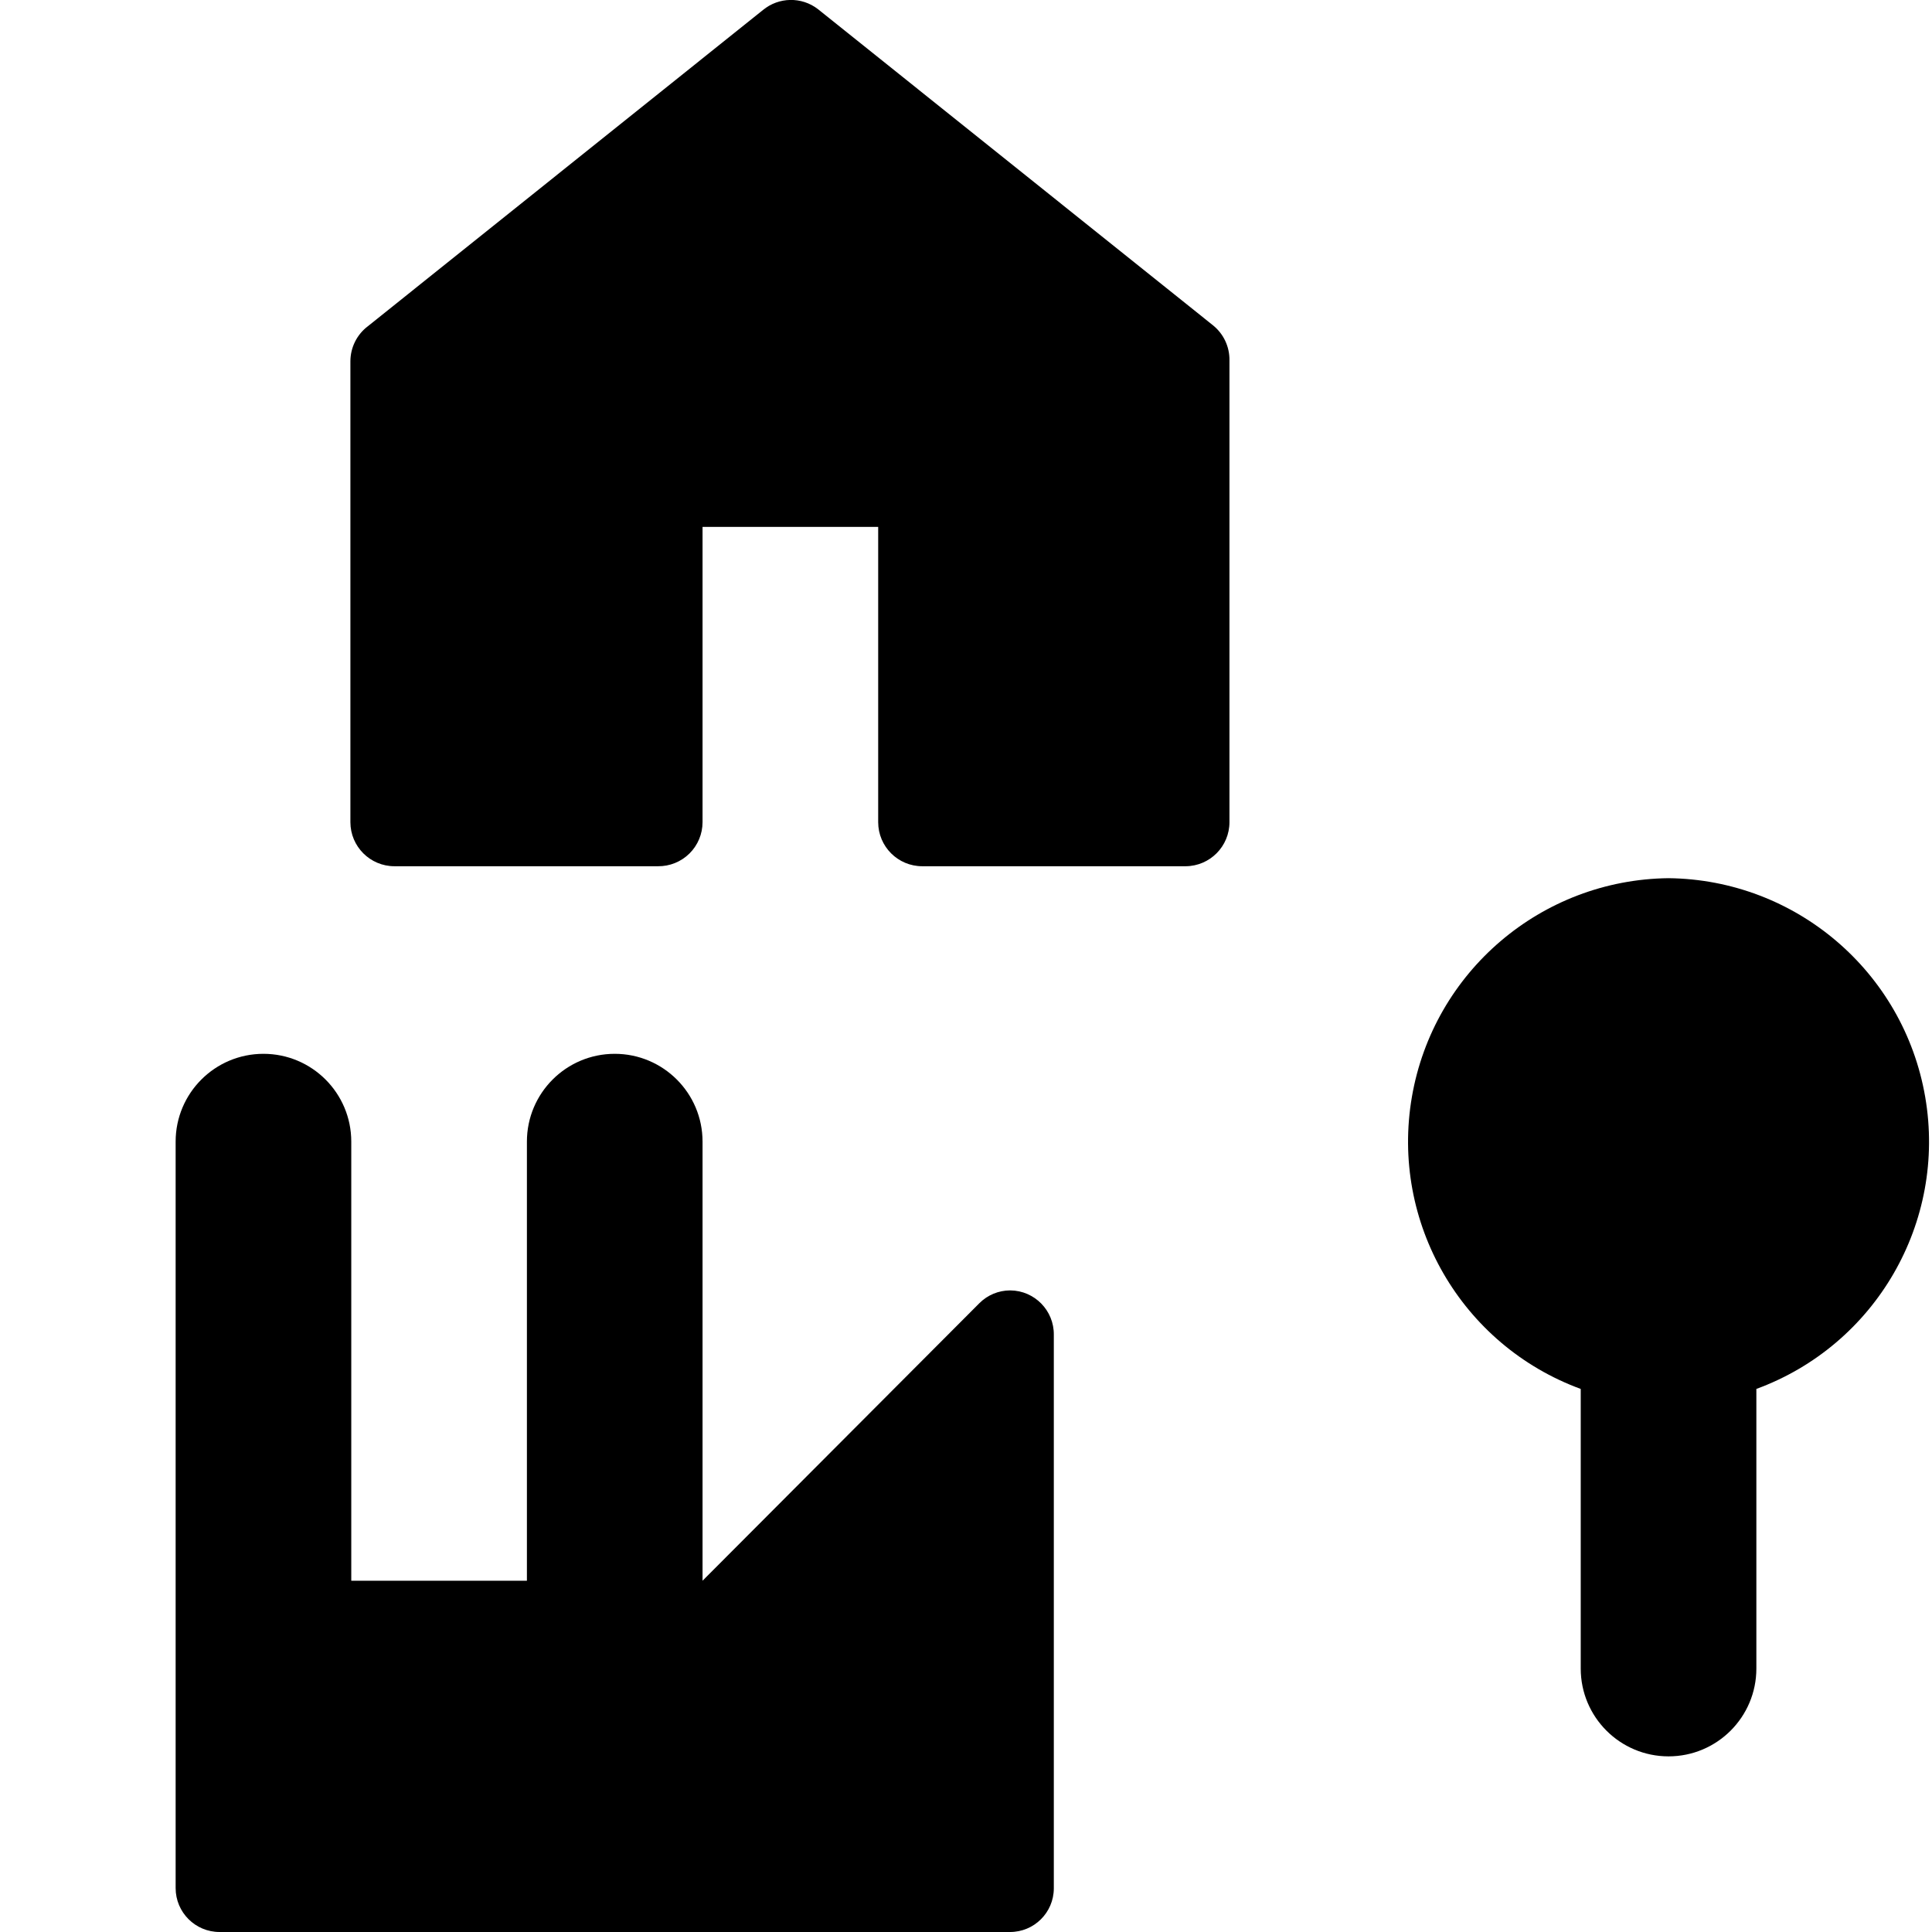
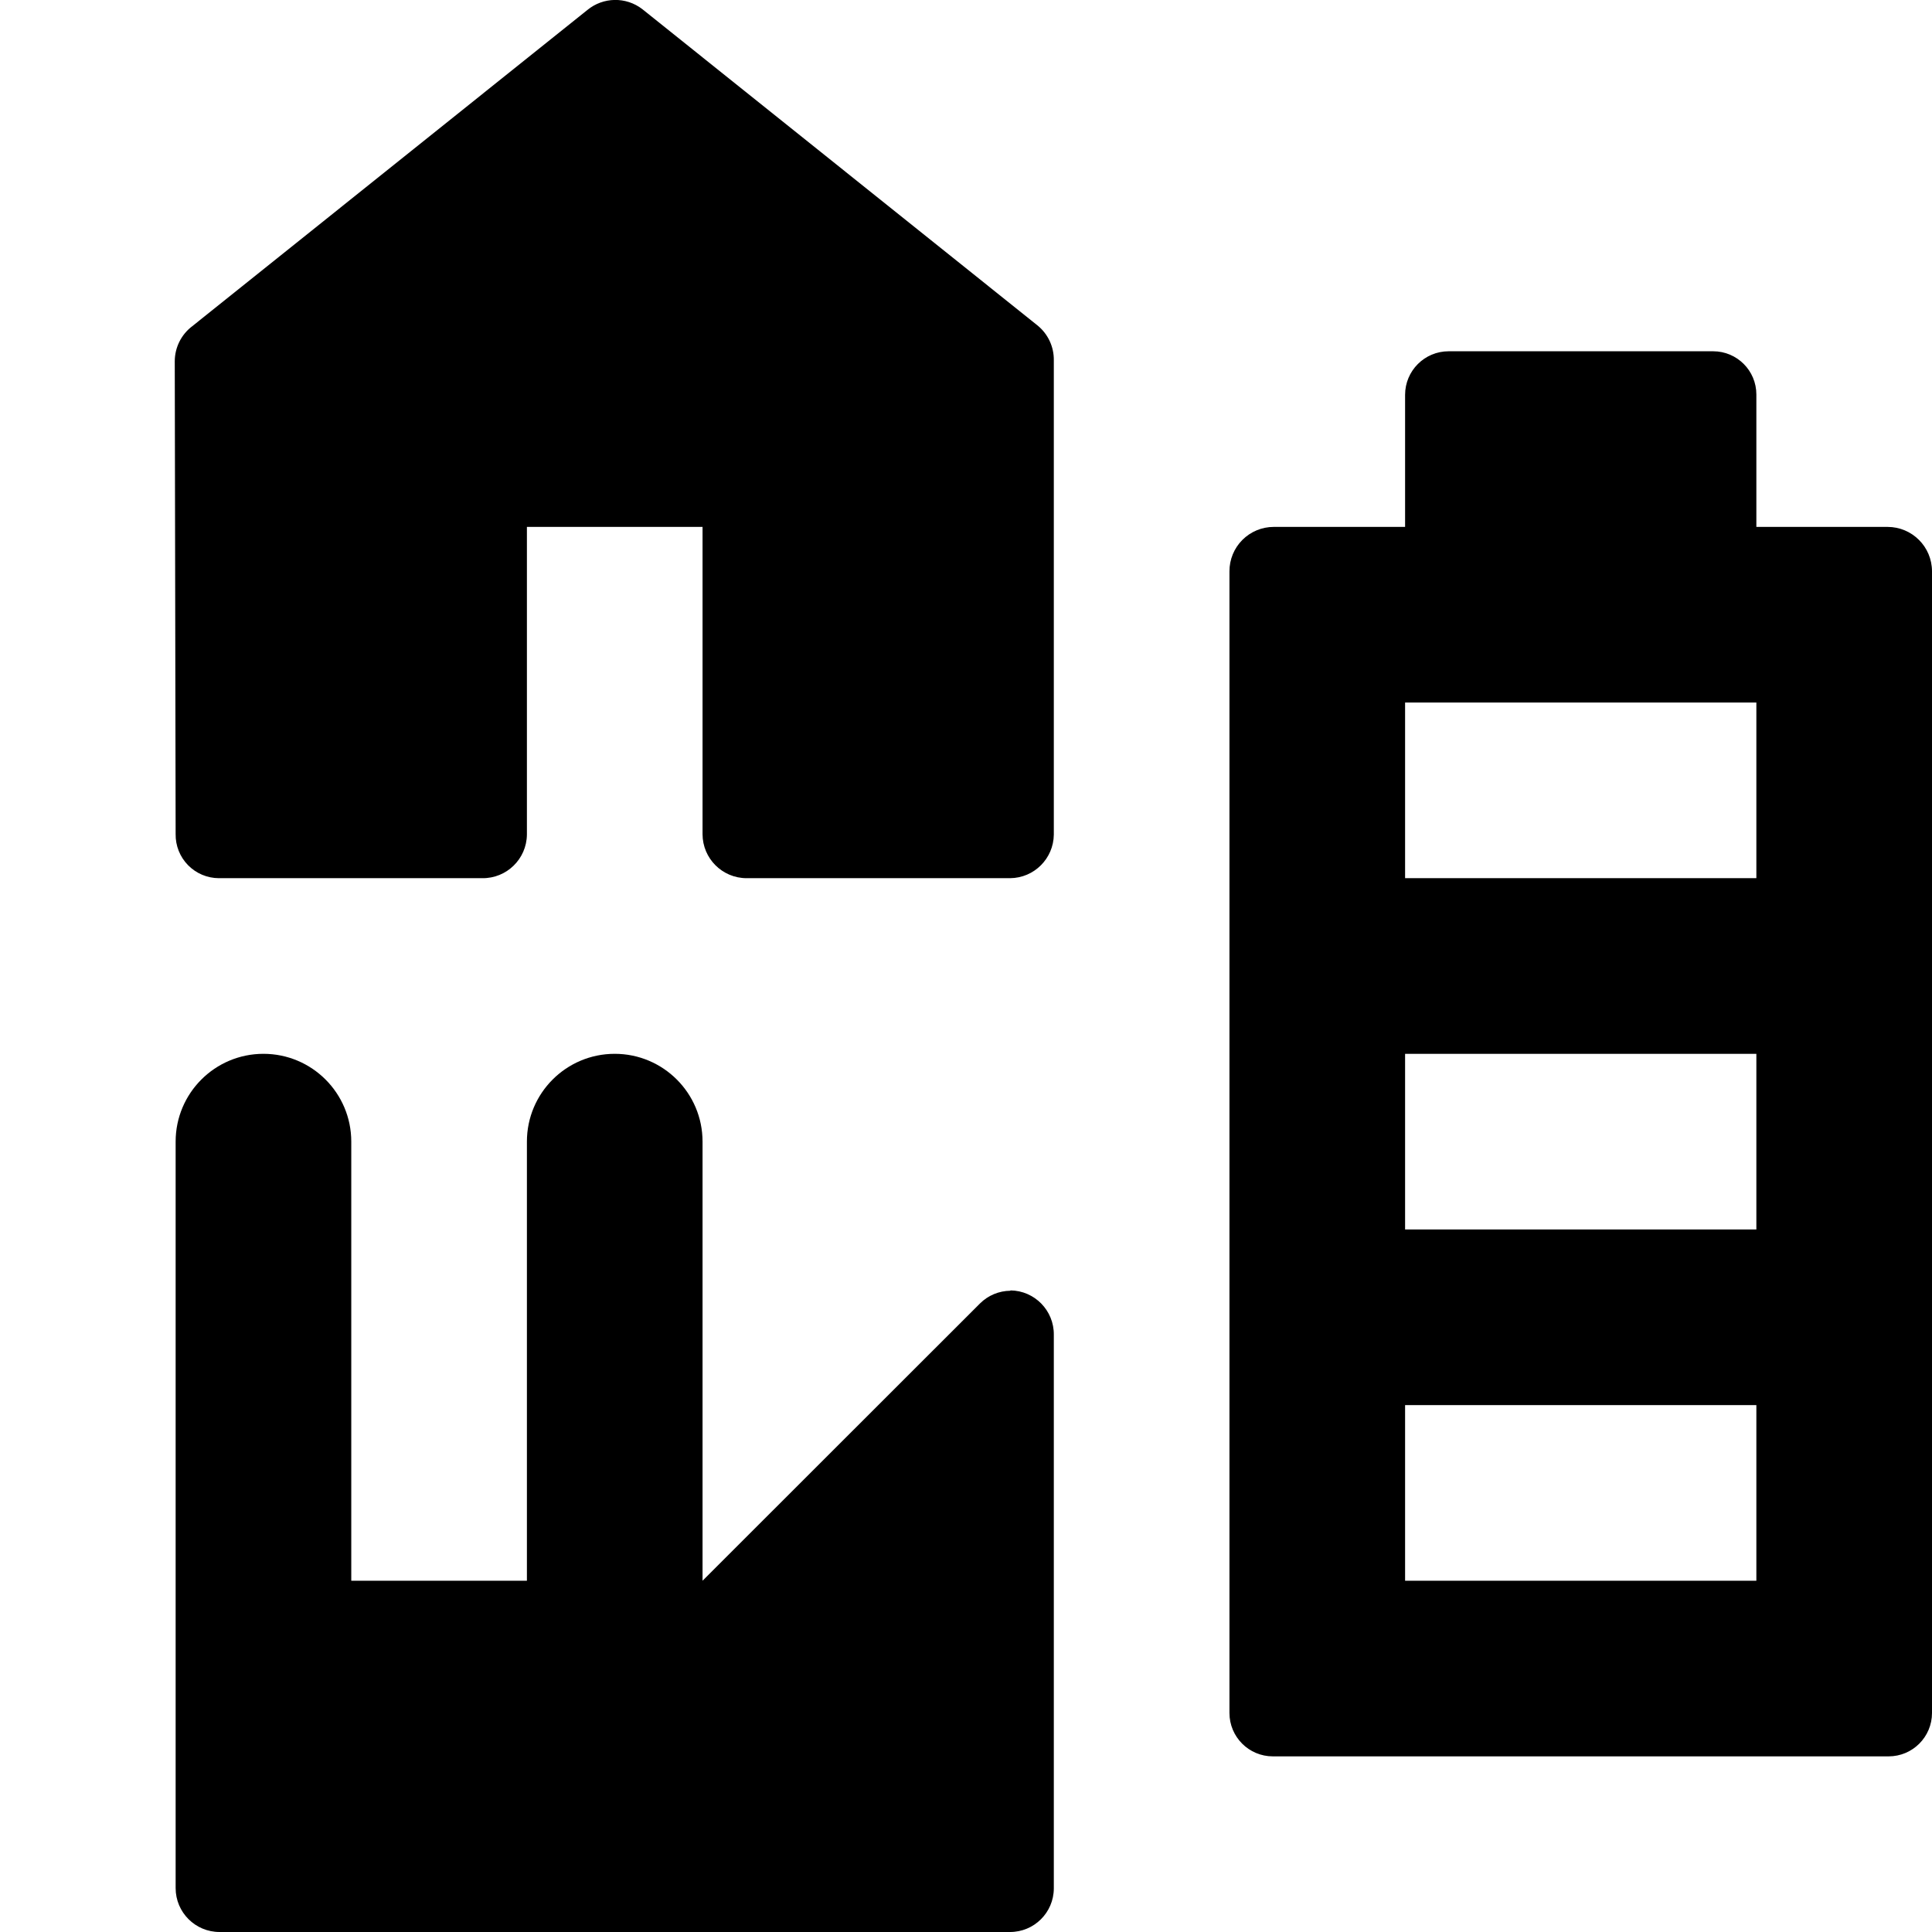
<svg xmlns="http://www.w3.org/2000/svg" id="Layer_1" data-name="Layer 1" width="11" height="11" viewBox="0 0 11 11">
-   <path d="M4.344.057l-2.249,1.8a.251.251,0,0,0-.1.2V4.681a.251.251,0,0,0,.251.251h1.5A.251.251,0,0,0,4,4.681V3H5V4.681a.251.251,0,0,0,.251.251h1.5A.251.251,0,0,0,7,4.681V2.052a.251.251,0,0,0-.094-.2L4.657.052A.251.251,0,0,0,4.344.057ZM9.5,5A1.5,1.5,0,0,0,9,7.908V9.5a.5.5,0,0,0,1,0V7.908A1.5,1.5,0,0,0,9.5,5ZM5.75,7.347a.248.248,0,0,0-.173.072h0L4,9V6.5a.5.5,0,0,0-1,0V9H2V6.5a.5.5,0,0,0-1,0v4.25a.25.25,0,0,0,.25.25h4.5A.249.249,0,0,0,6,10.752H6V7.6a.25.25,0,0,0-.247-.253h0Z" />
+   <path d="M1,4.749.995,2.057a.251.251,0,0,1,.1-.2L3.344.057A.251.251,0,0,1,3.657.052l2.249,1.8a.251.251,0,0,1,.094.2v2.7A.251.251,0,0,1,5.751,5h-1.5A.251.251,0,0,1,4,4.749V3H3V4.752A.251.251,0,0,1,2.746,5h-1.5A.247.247,0,0,1,1,4.749Zm4.753,2.6h0a.248.248,0,0,0-.173.072L4,9V6.5a.5.5,0,0,0-1,0V9H2V6.5a.5.5,0,0,0-1,0v4.25a.25.25,0,0,0,.25.25h4.5A.249.249,0,0,0,6,10.752V7.6A.25.25,0,0,0,5.753,7.347ZM11,3.253v6.5a.247.247,0,0,1-.247.247H7.247A.247.247,0,0,1,7,9.753v-6.5A.252.252,0,0,1,7.252,3H8V2.248A.248.248,0,0,1,8.248,2H9.754A.246.246,0,0,1,10,2.246V3h.747A.253.253,0,0,1,11,3.253ZM10,8H8V9h2Zm0-2H8V7h2Zm0-2H8V5h2Z" />
</svg>
